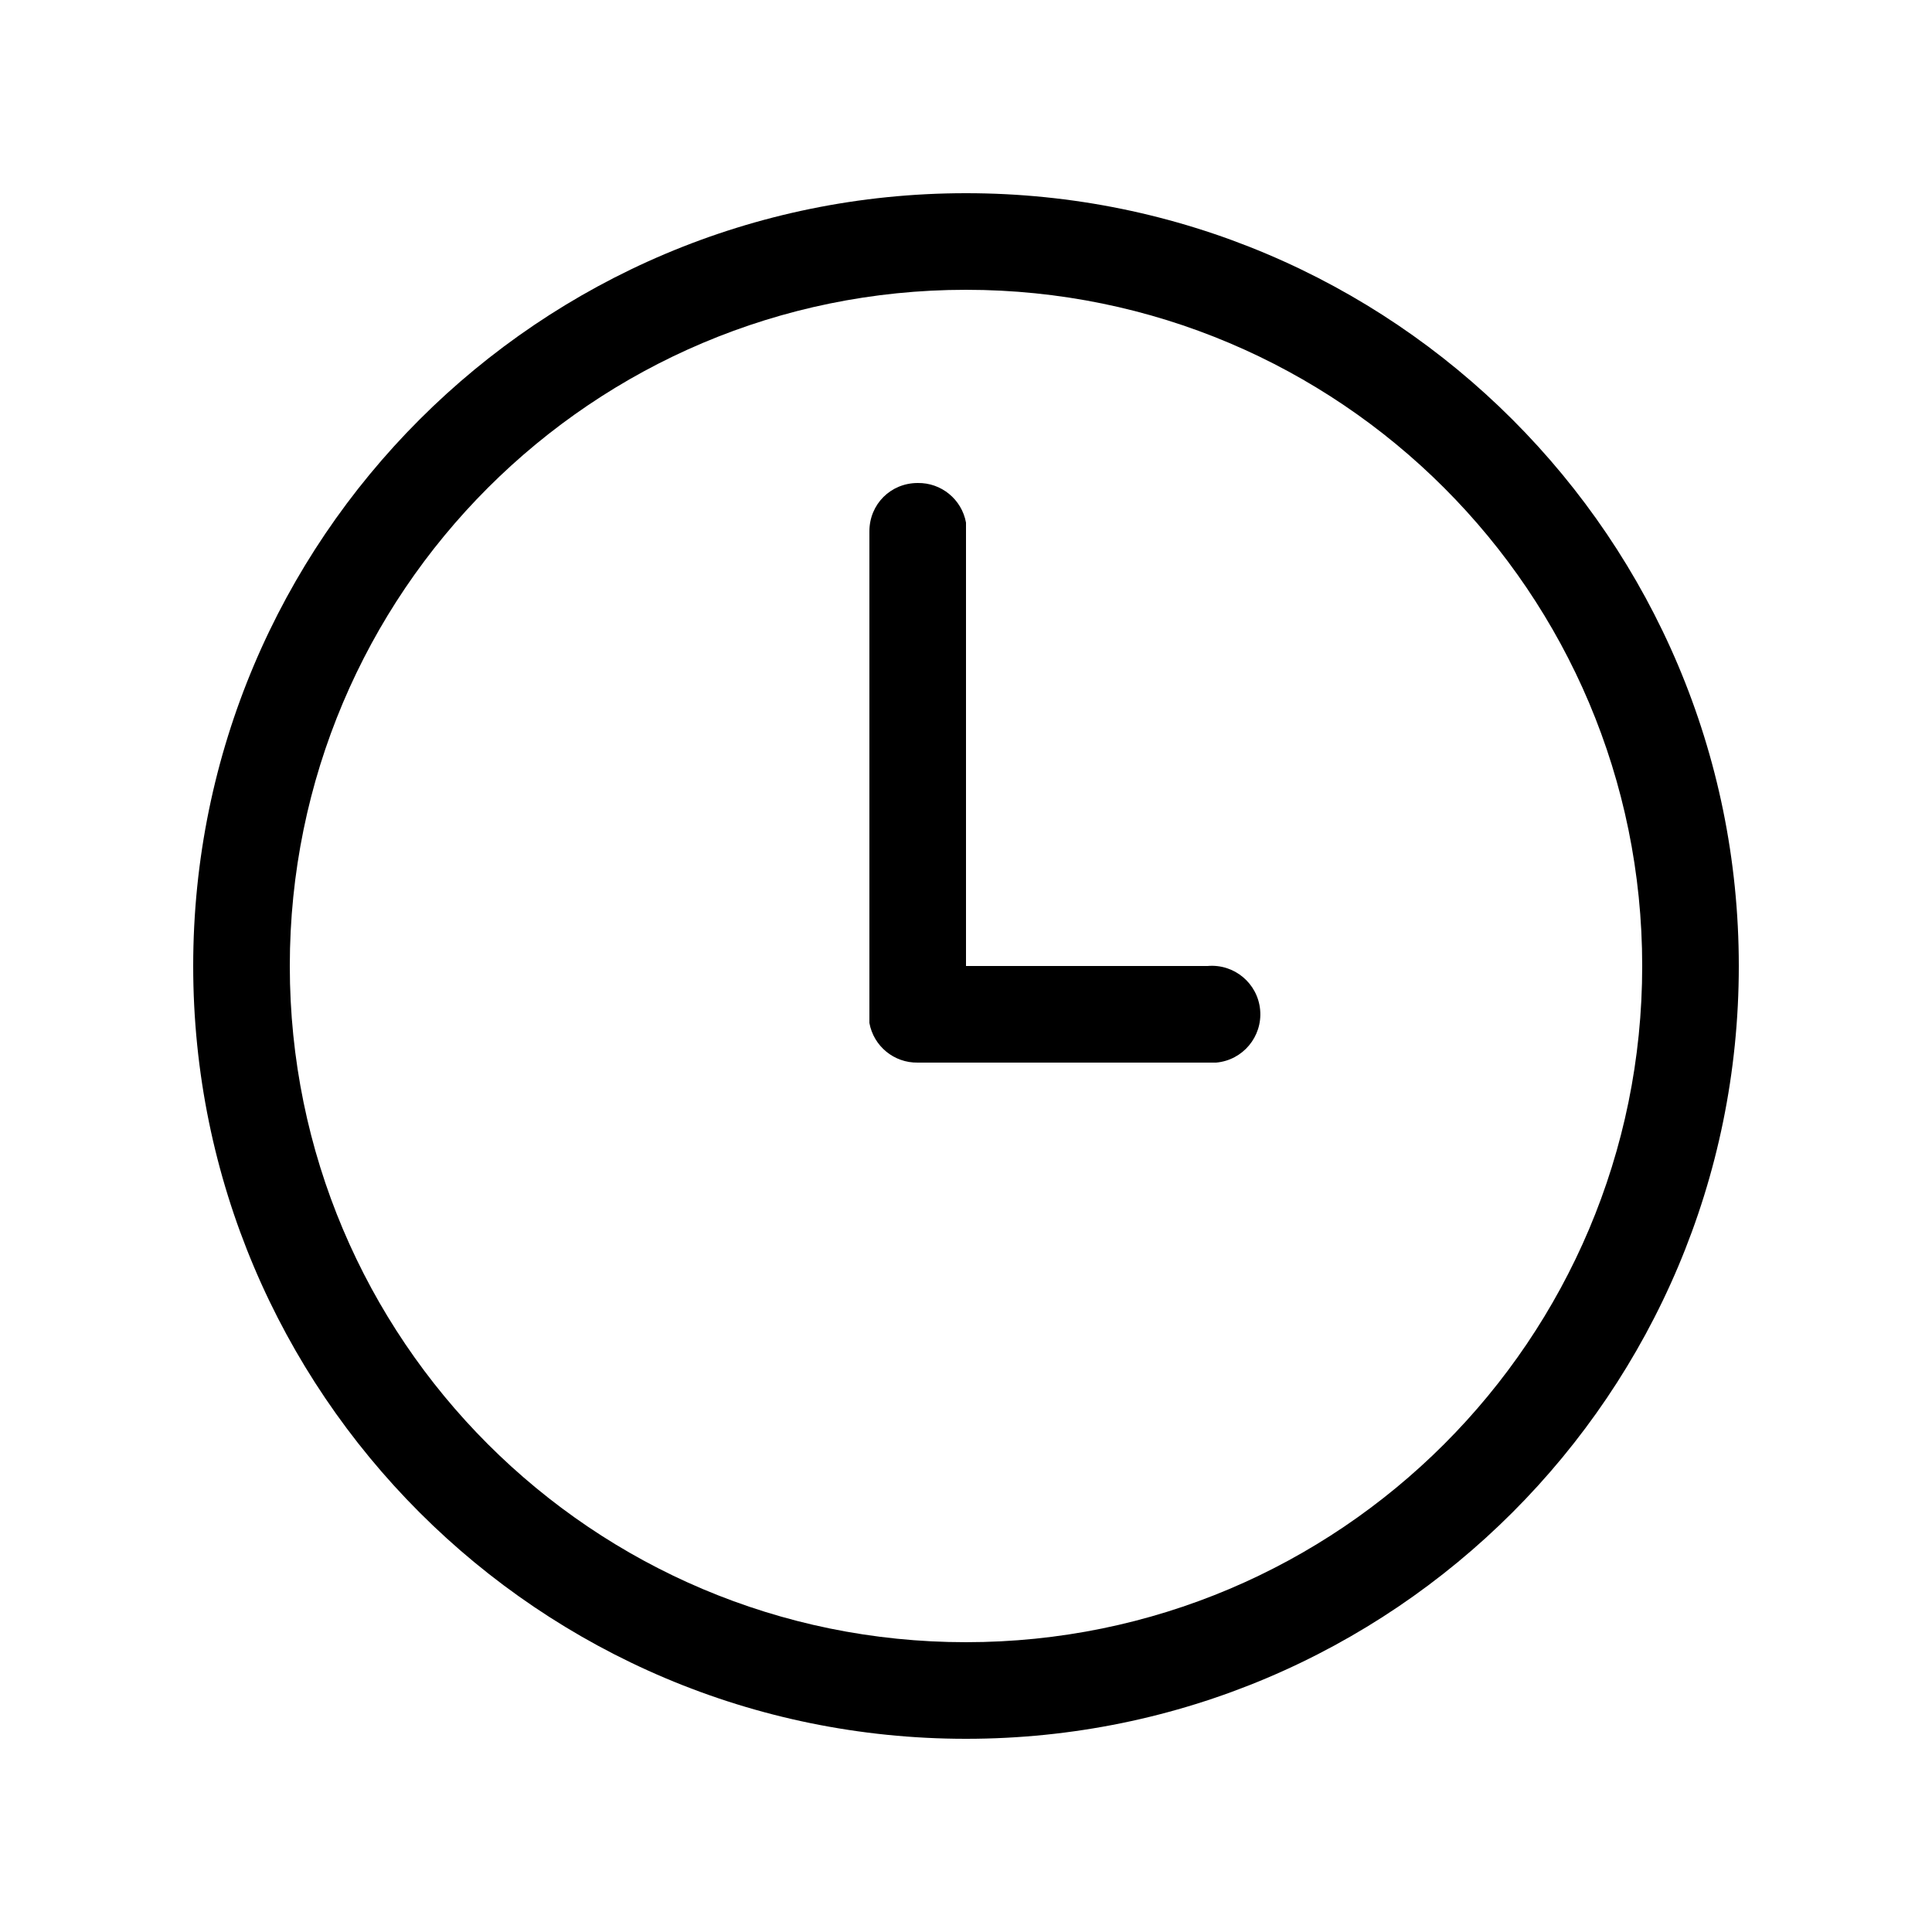
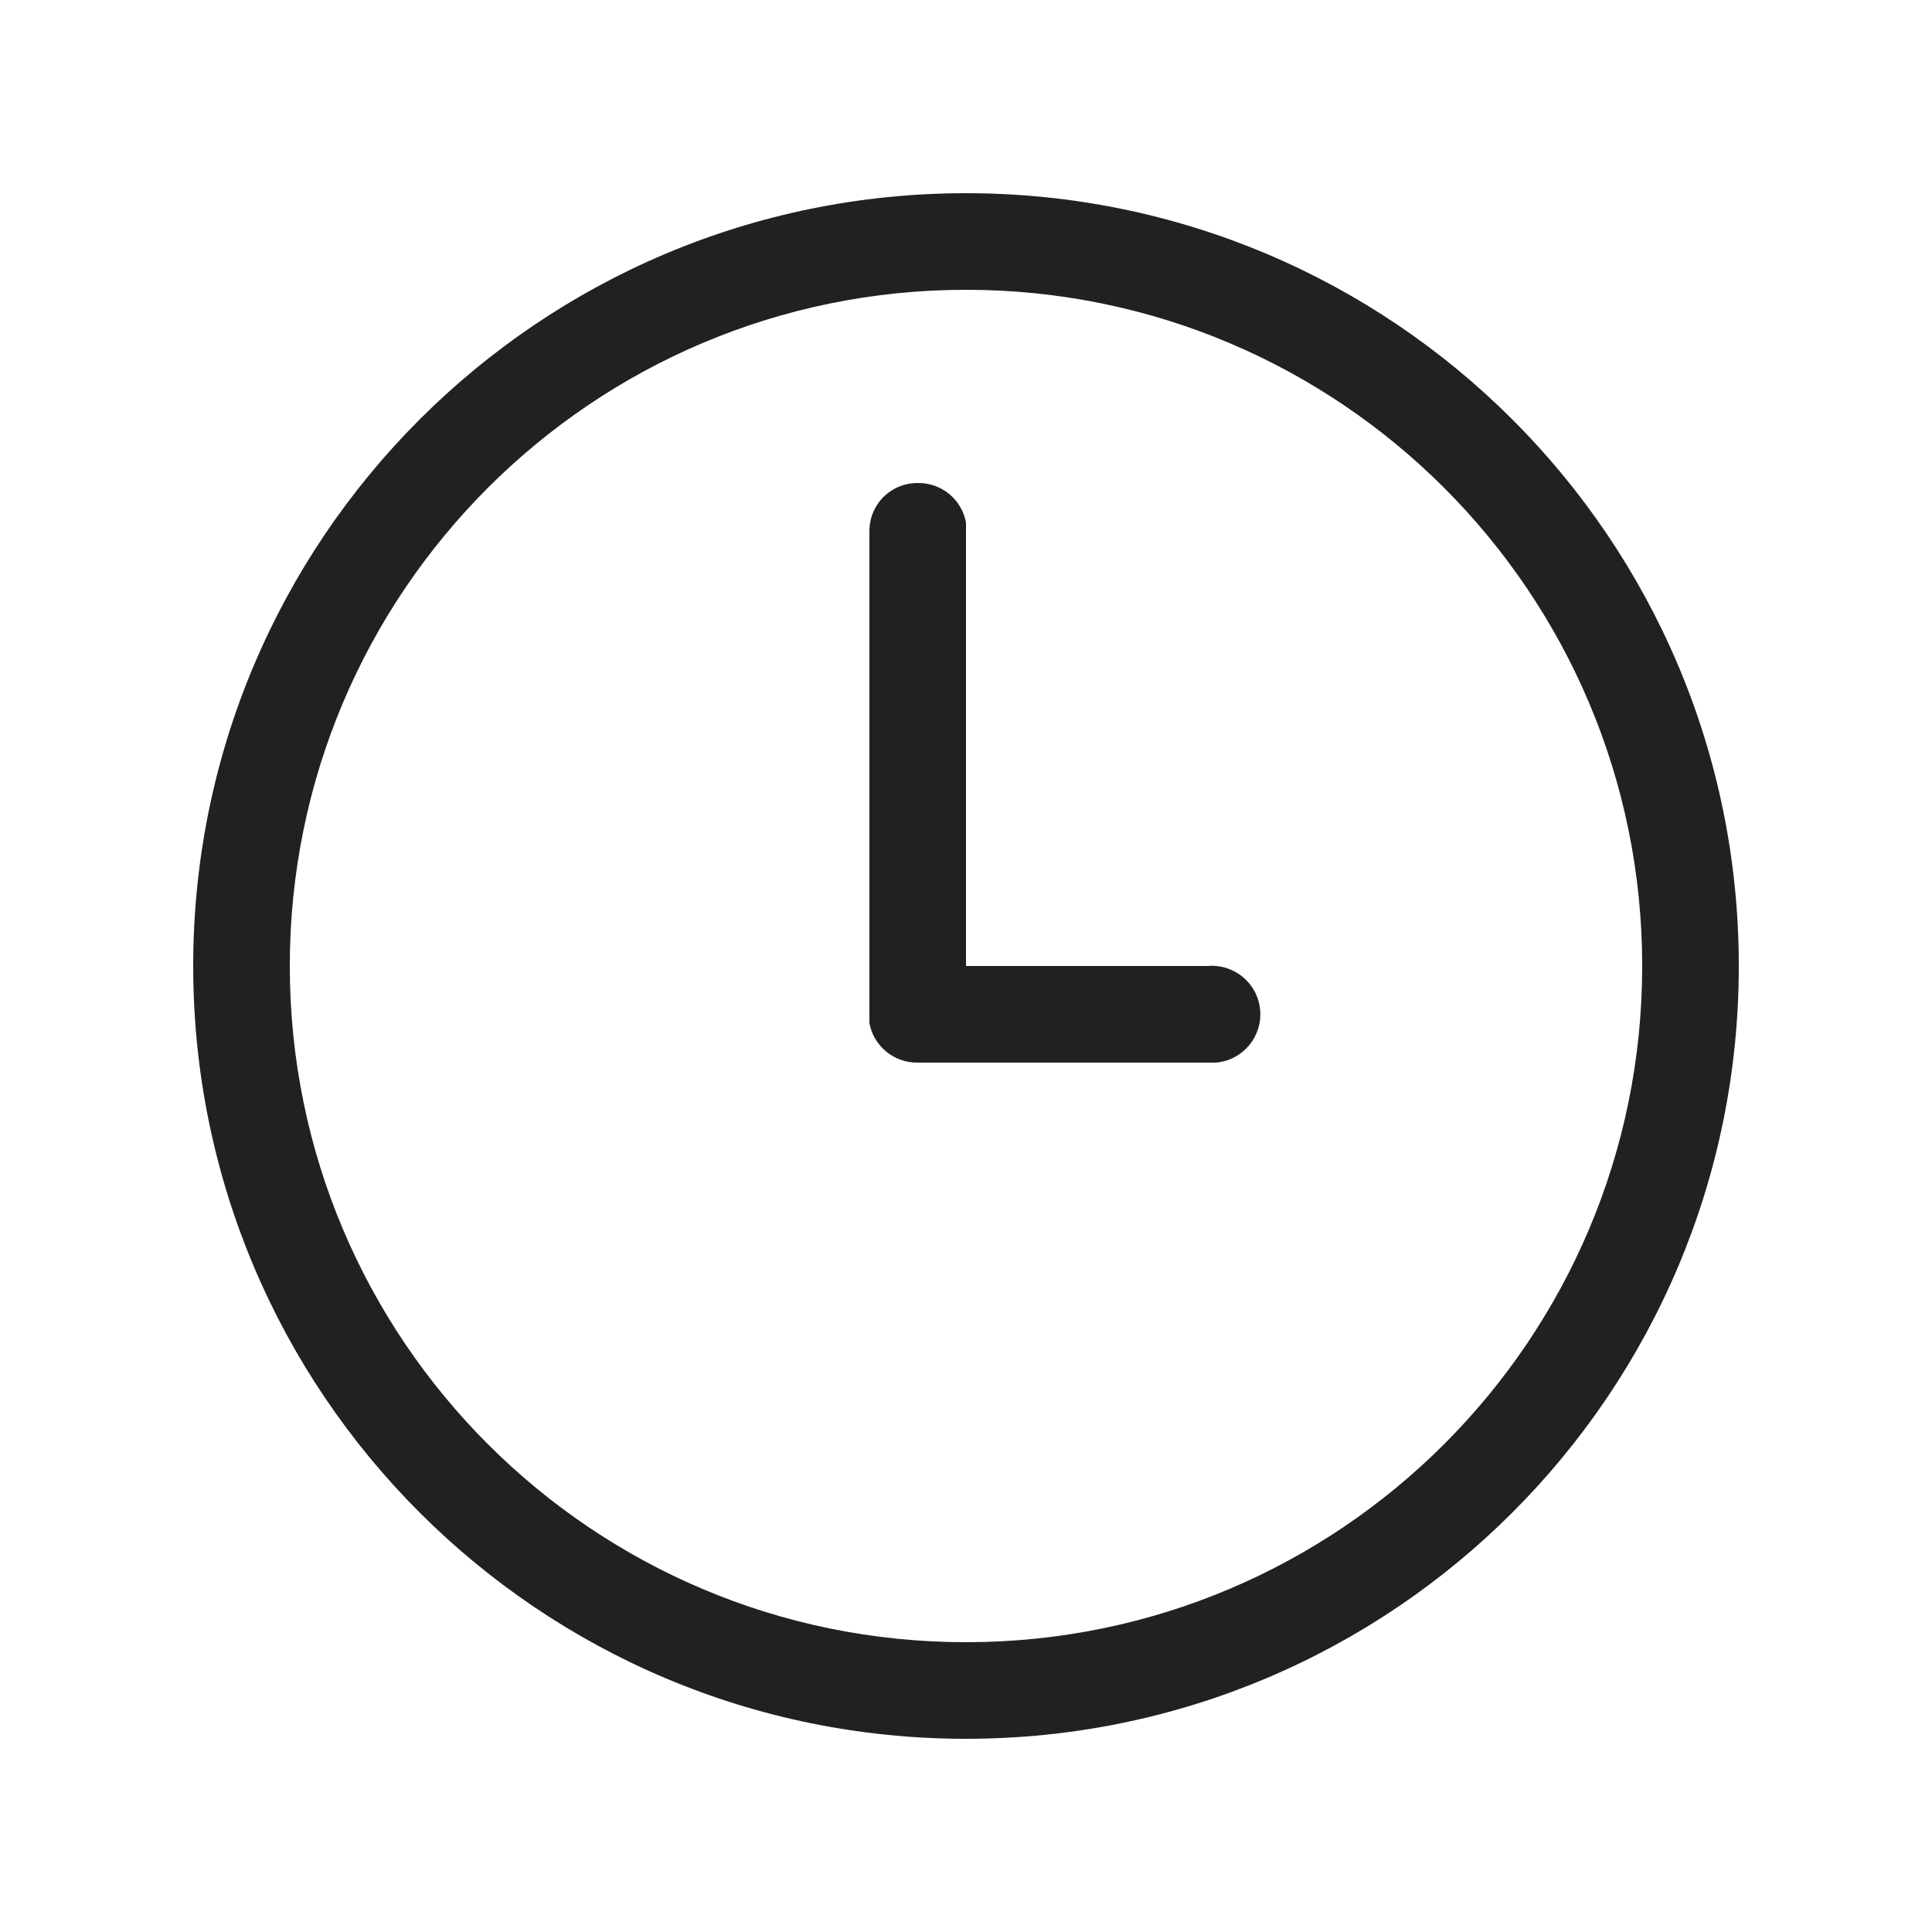
<svg xmlns="http://www.w3.org/2000/svg" width="20" height="20" viewBox="0 0 20 20">
-   <path d="M10 2a8 8 0 1 1 0 16 8 8 0 0 1 0-16Zm0 1a7 7 0 1 0 0 14 7 7 0 0 0 0-14Zm-.5 2a.5.5 0 0 1 .5.41V10h2.5a.5.5 0 0 1 .09 1H9.5a.5.5 0 0 1-.5-.41V5.5c0-.28.22-.5.5-.5Z" />
+   <path fill="#212121" d="M10 2a8 8 0 1 1 0 16 8 8 0 0 1 0-16Zm0 1a7 7 0 1 0 0 14 7 7 0 0 0 0-14Zm-.5 2a.5.5 0 0 1 .5.41V10h2.5a.5.5 0 0 1 .09 1H9.5a.5.5 0 0 1-.5-.41V5.5c0-.28.22-.5.5-.5Z" />
</svg>
